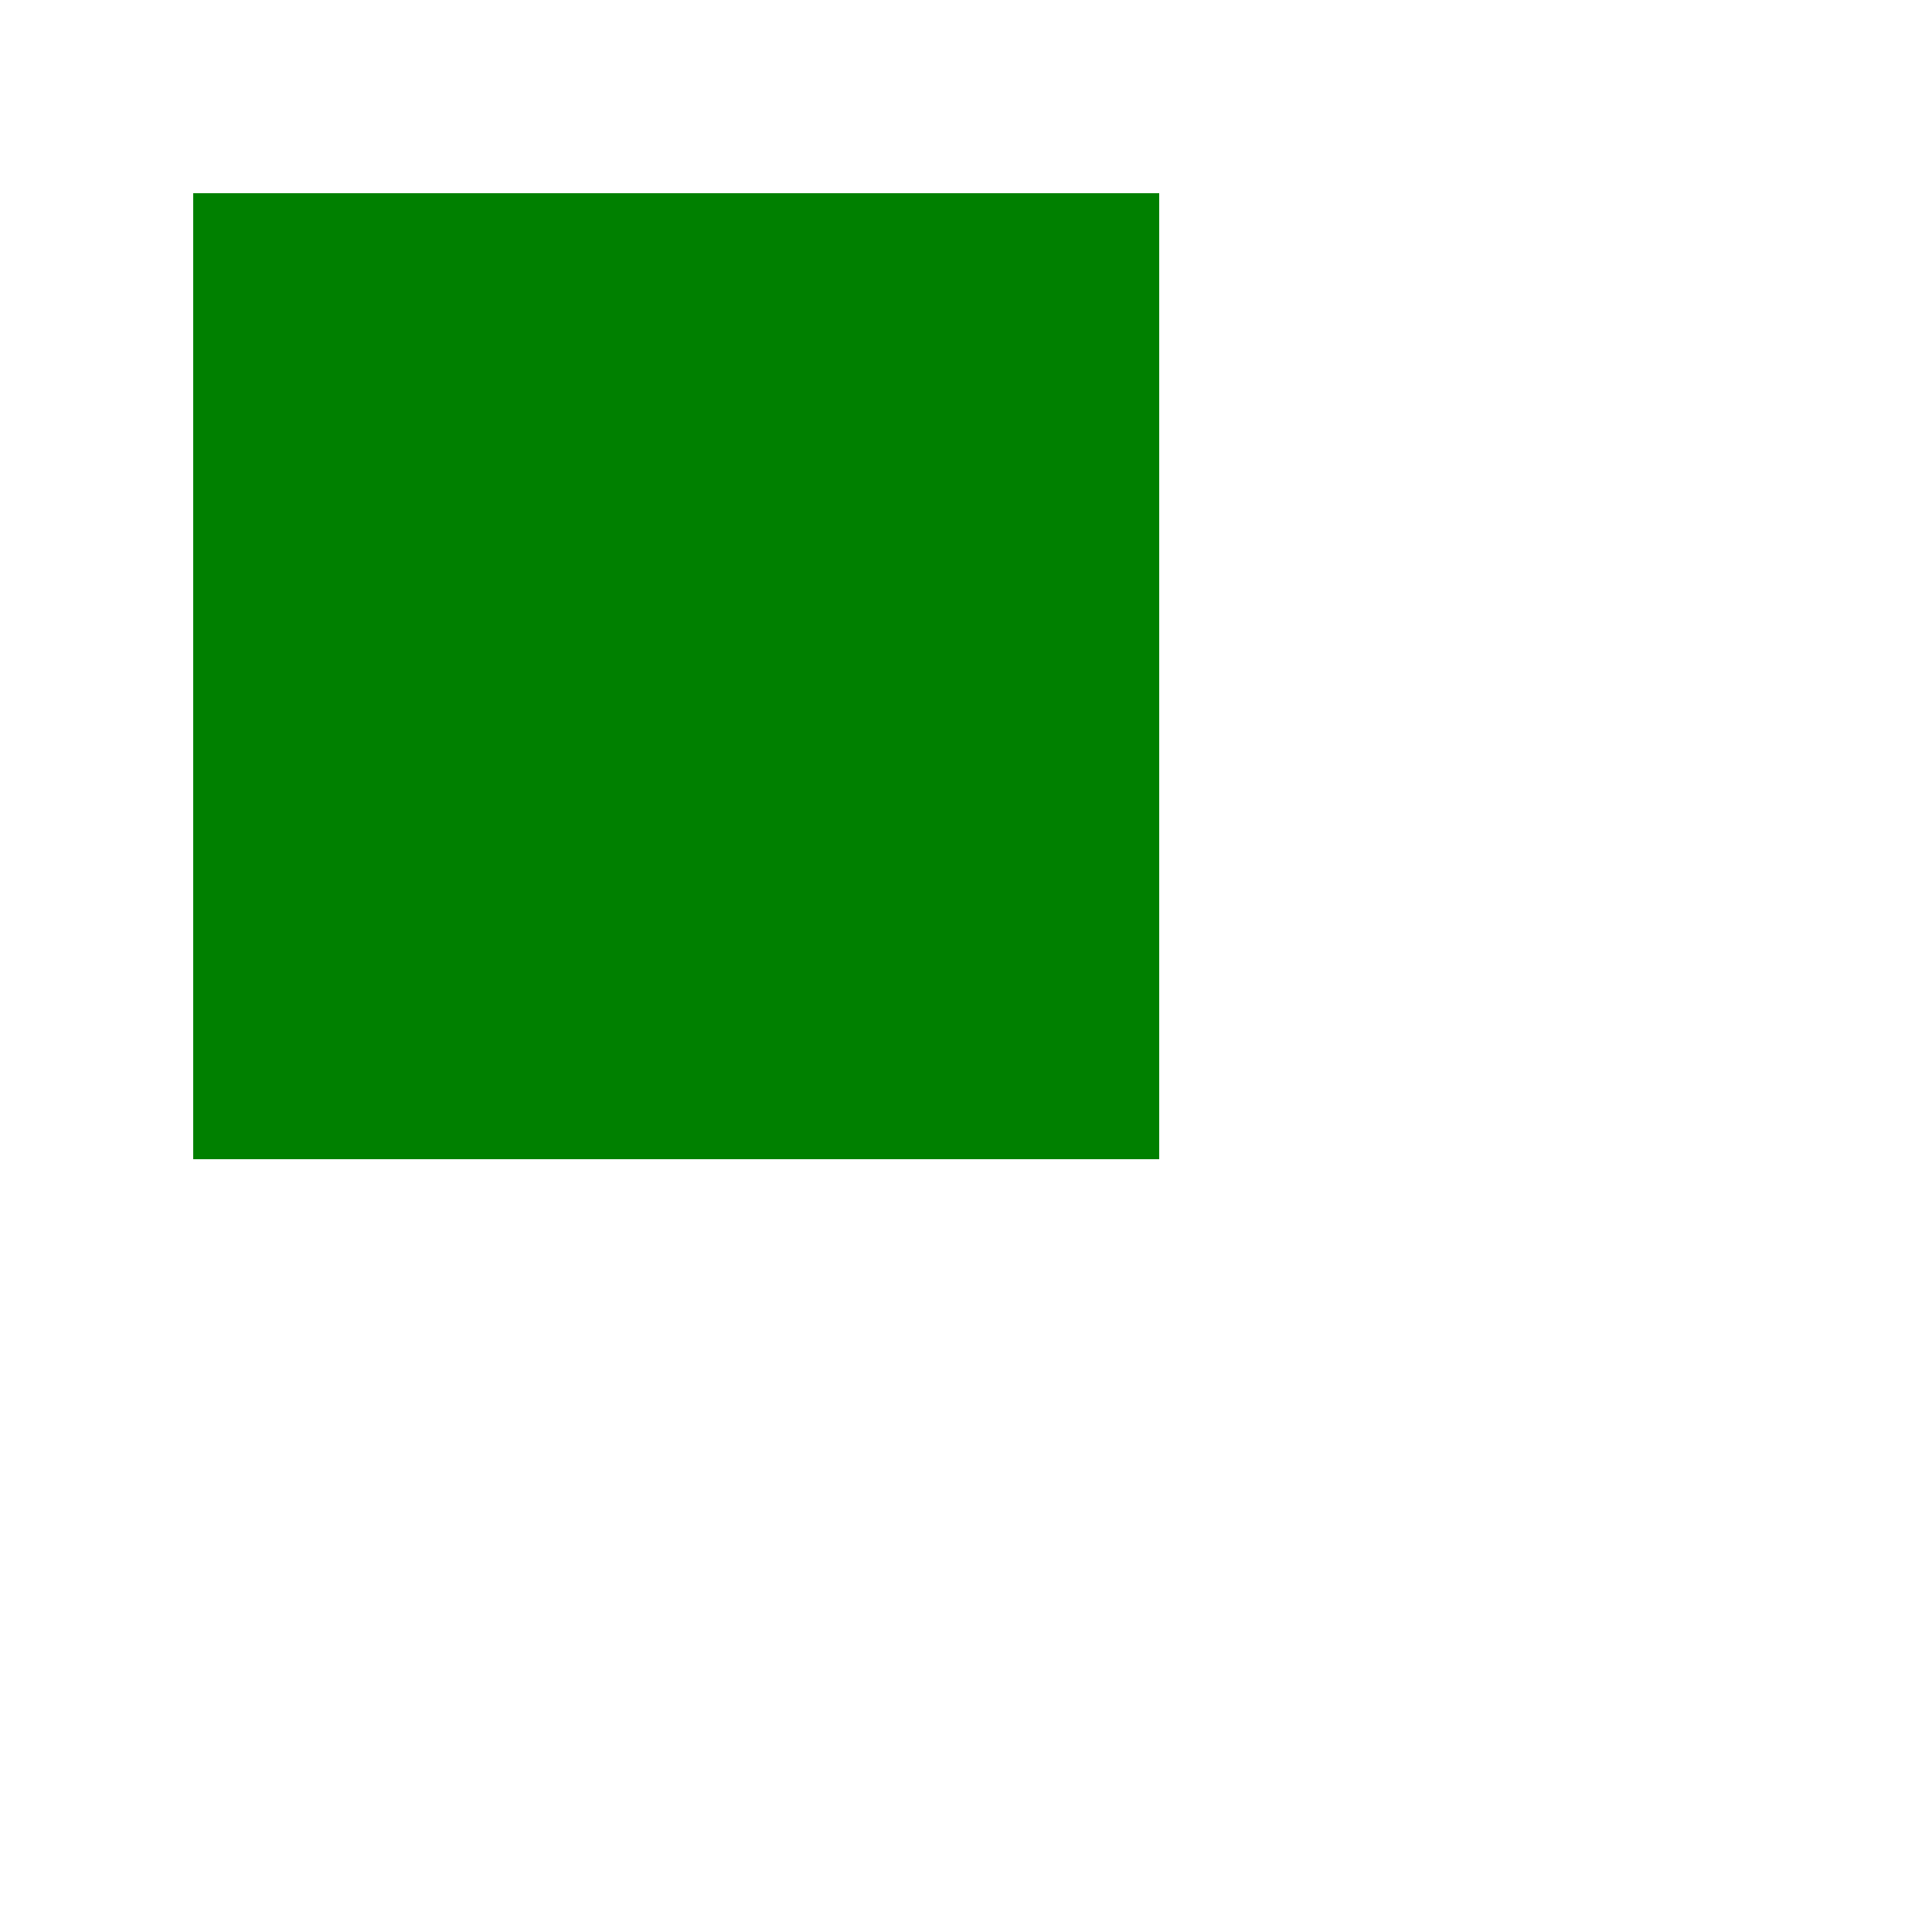
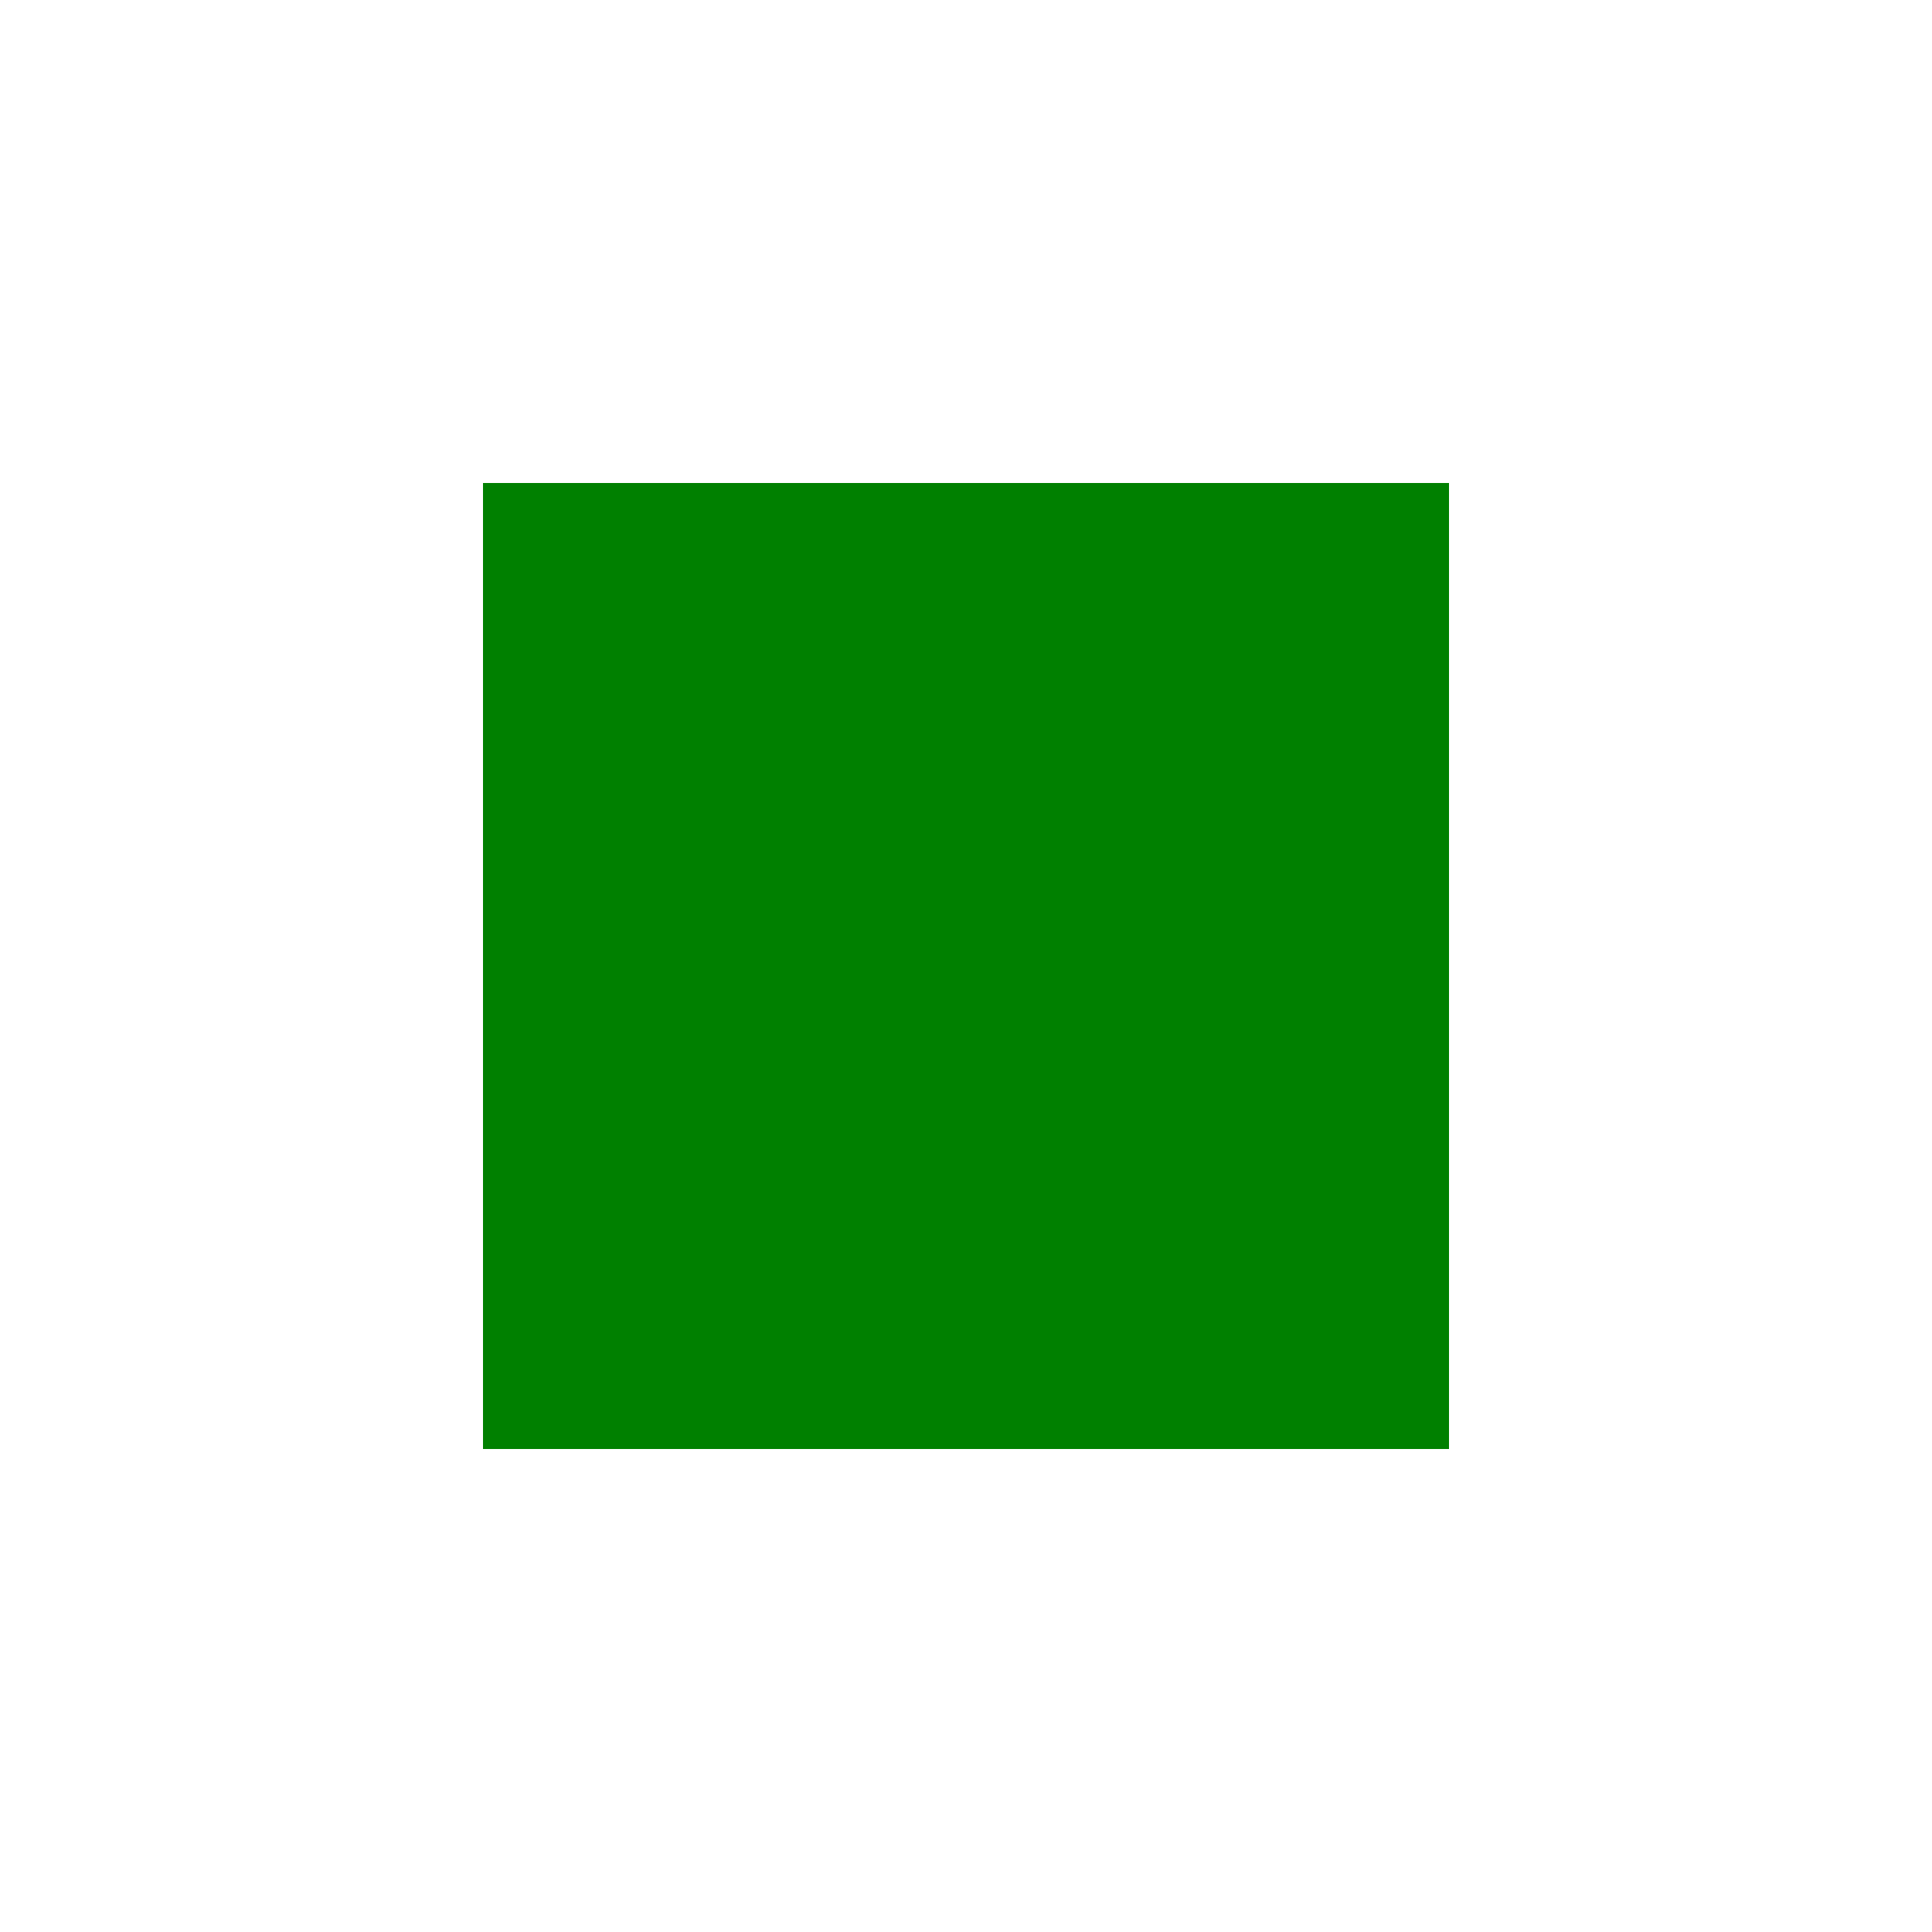
<svg xmlns="http://www.w3.org/2000/svg" xmlns:html="http://www.w3.org/1999/xhtml">
  <g id="testmeta">
    <html:link rel="author" title="Dirk Schulze" href="mailto:dschulze@adobe.com" />
    <html:link rel="help" href="http://www.w3.org/TR/css-masking-1/#svg-clipping-paths" />
    <html:link rel="help" href="http://www.w3.org/TR/css-masking-1/#ClipPathElement" />
    <html:link rel="match" href="reference/clip-path-square-002-ref.svg" />
  </g>
-   <clipPath id="clip1" style="transform: scale(10) translate(2px, 2px);">
+   <clipPath id="clip1" style="transform: scale(10) translate(5px, 5px);">
    <rect width="10" height="10" />
    <rect width="5" height="4" />
  </clipPath>
  <rect width="200" height="200" fill="green" clip-path="url(#clip1)" />
</svg>
